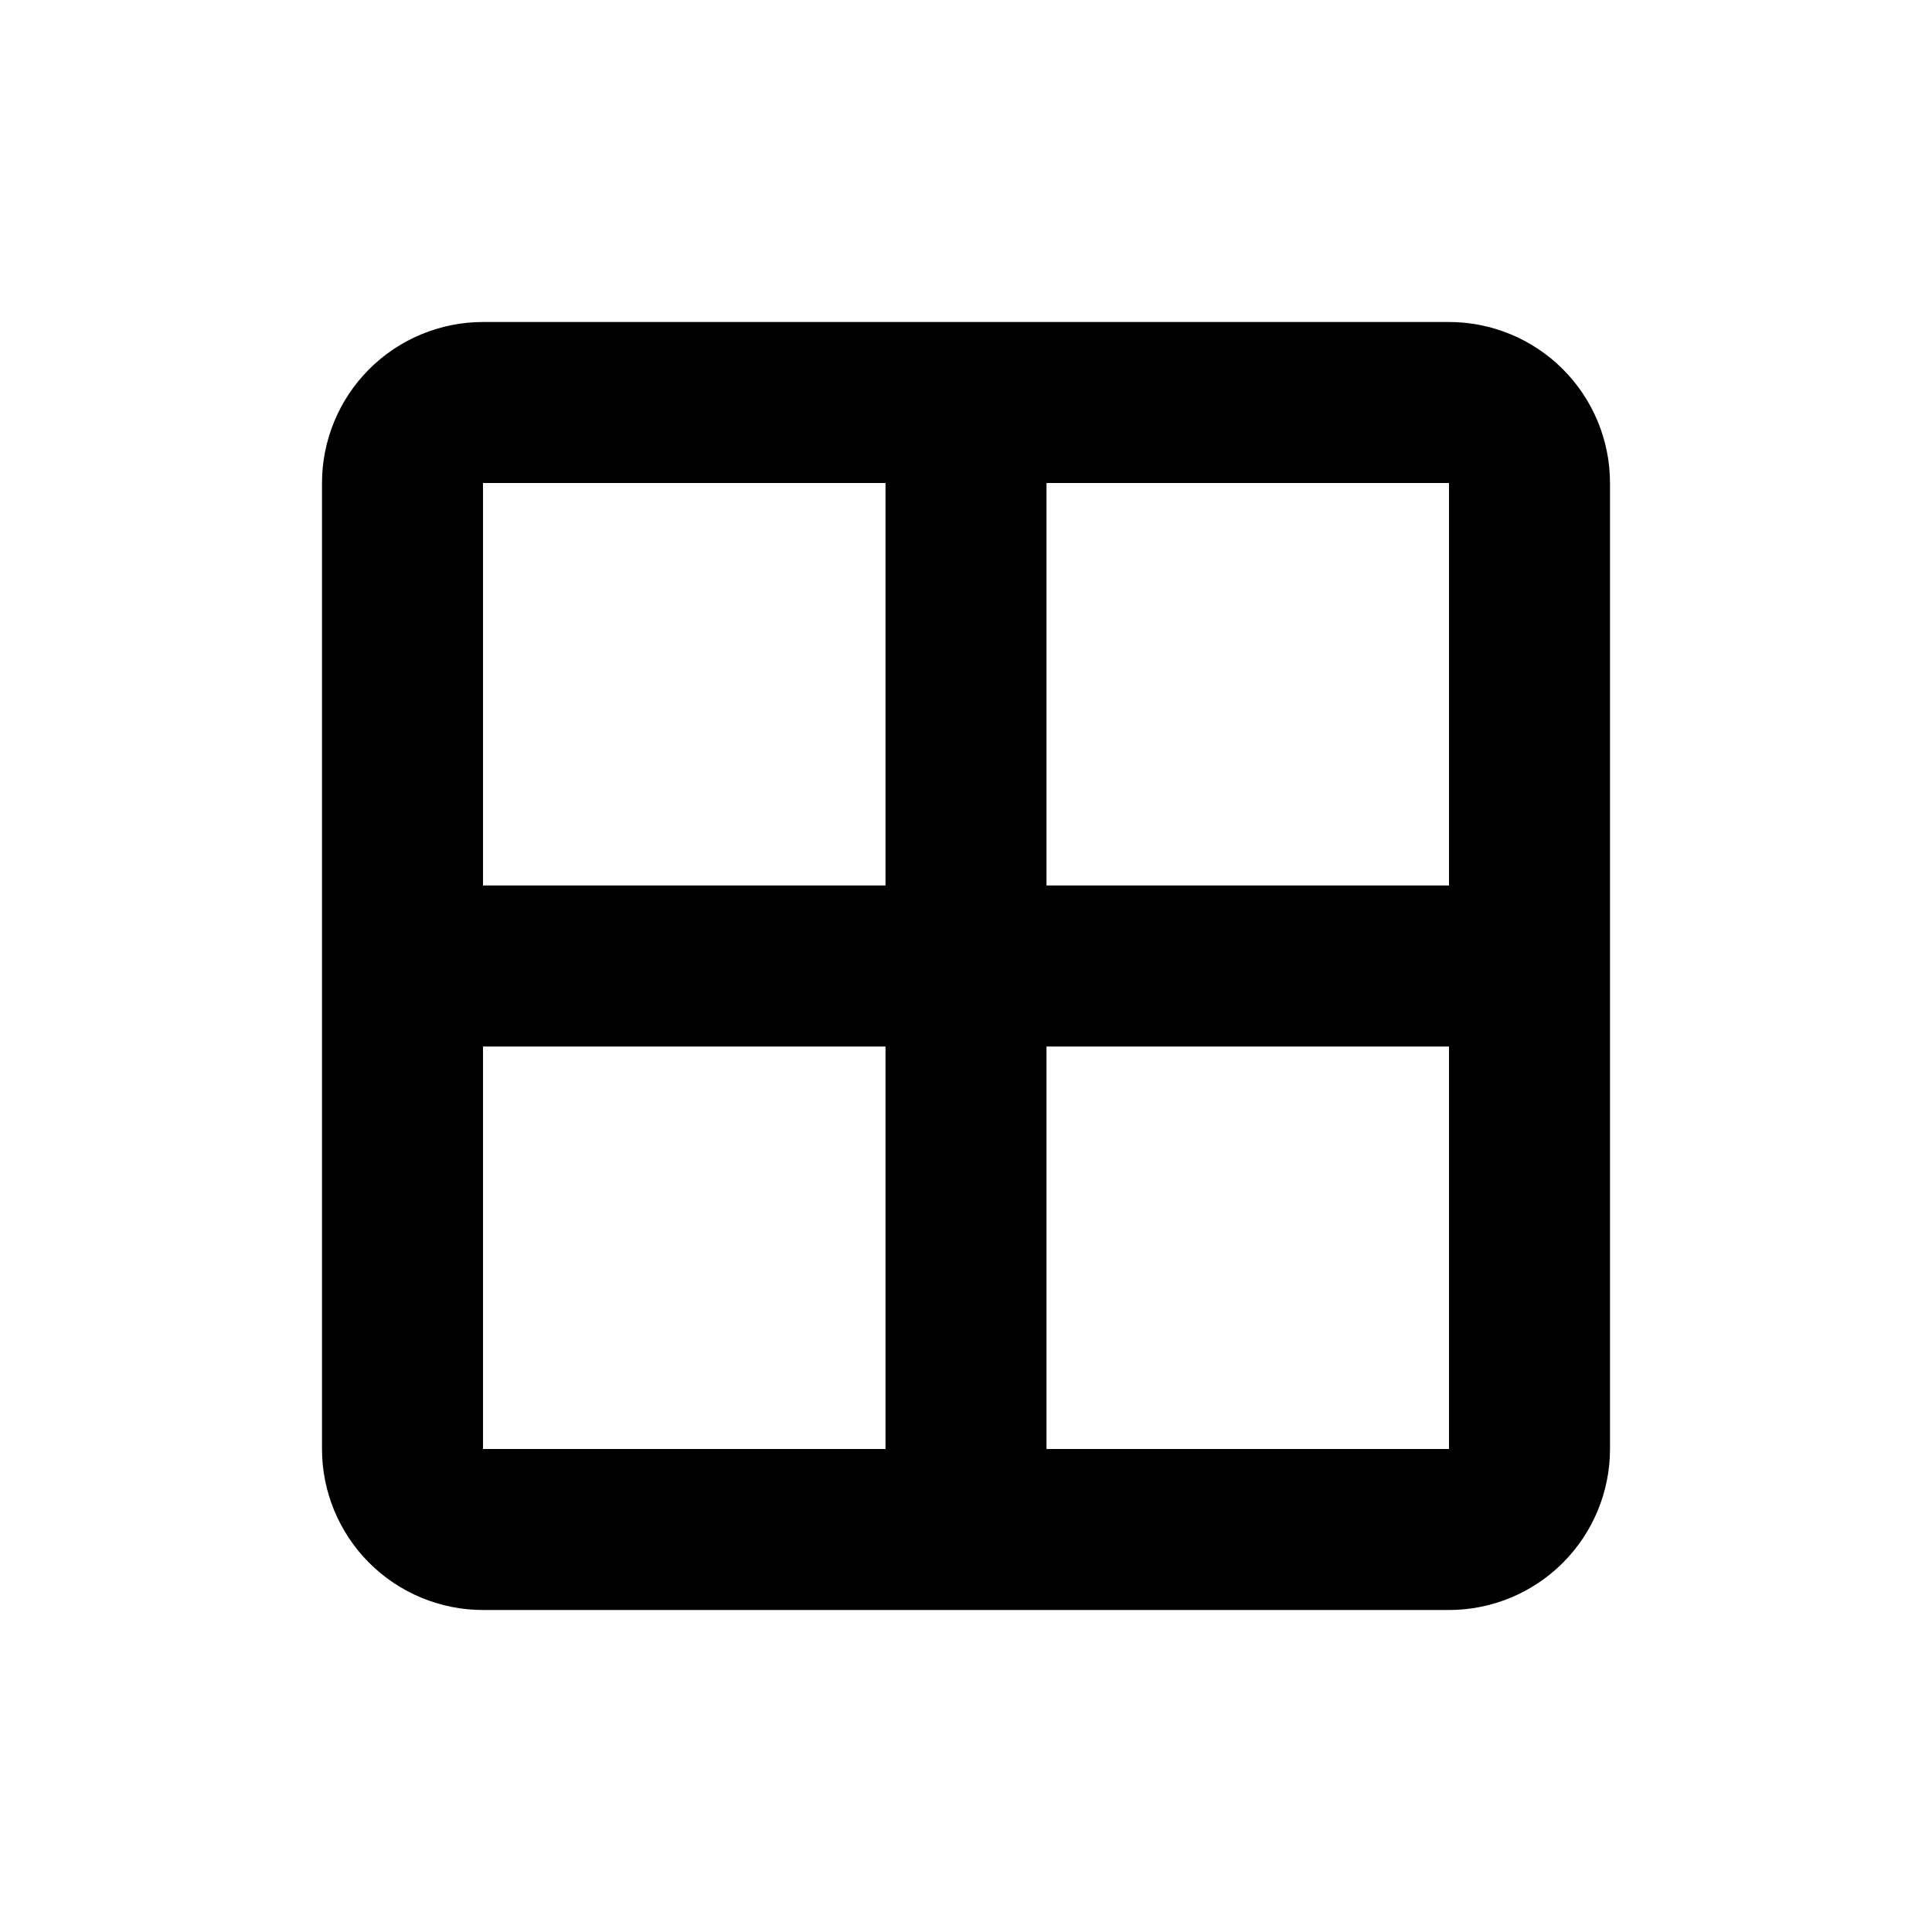
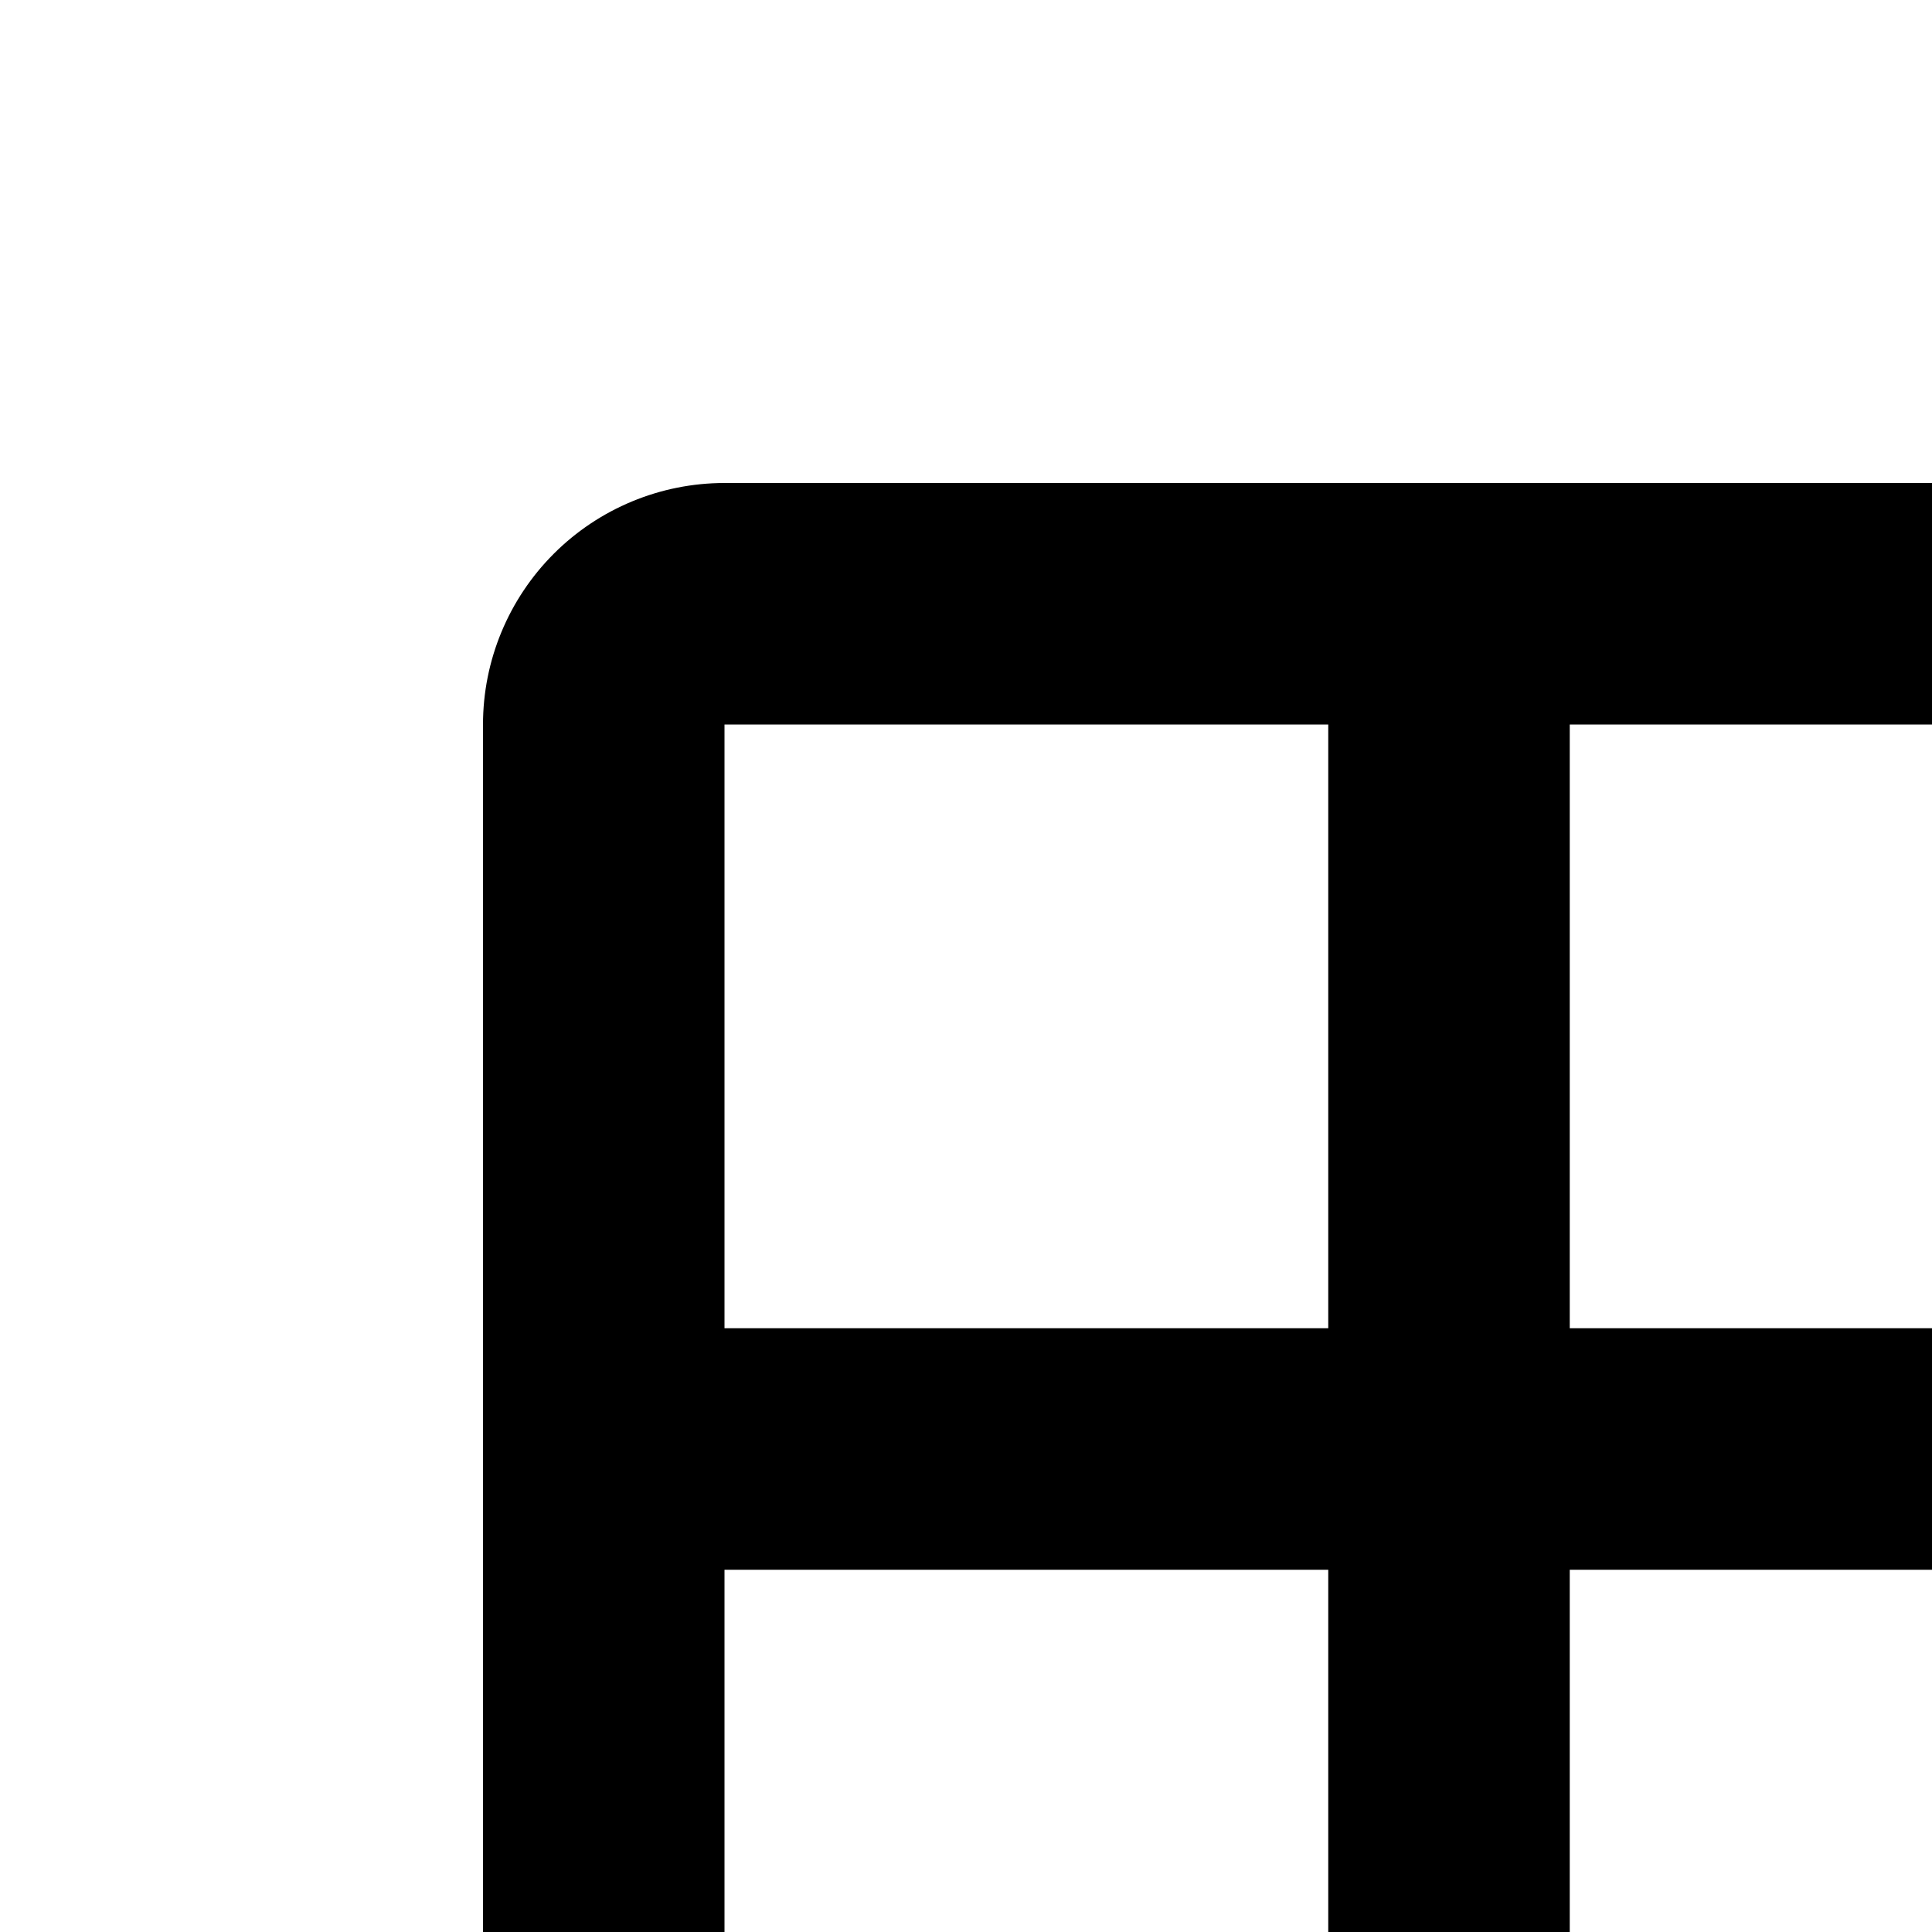
- <svg xmlns="http://www.w3.org/2000/svg" width="24" height="24" viewBox="0 0 24 24" fill="none">
+ <svg xmlns="http://www.w3.org/2000/svg" fill="none">
  <path d="M6 4H18C18.53 4 19.039 4.211 19.414 4.586C19.789 4.961 20 5.47 20 6V18C20 18.53 19.789 19.039 19.414 19.414C19.039 19.789 18.53 20 18 20H6C5.47 20 4.961 19.789 4.586 19.414C4.211 19.039 4 18.53 4 18V6C4 5.47 4.211 4.961 4.586 4.586C4.961 4.211 5.47 4 6 4ZM13 13V18H18V13H13ZM6 13V18H11V13H6ZM13 6V11H18V6H13ZM6 6V11H11V6H6Z" fill="black" />
</svg>
